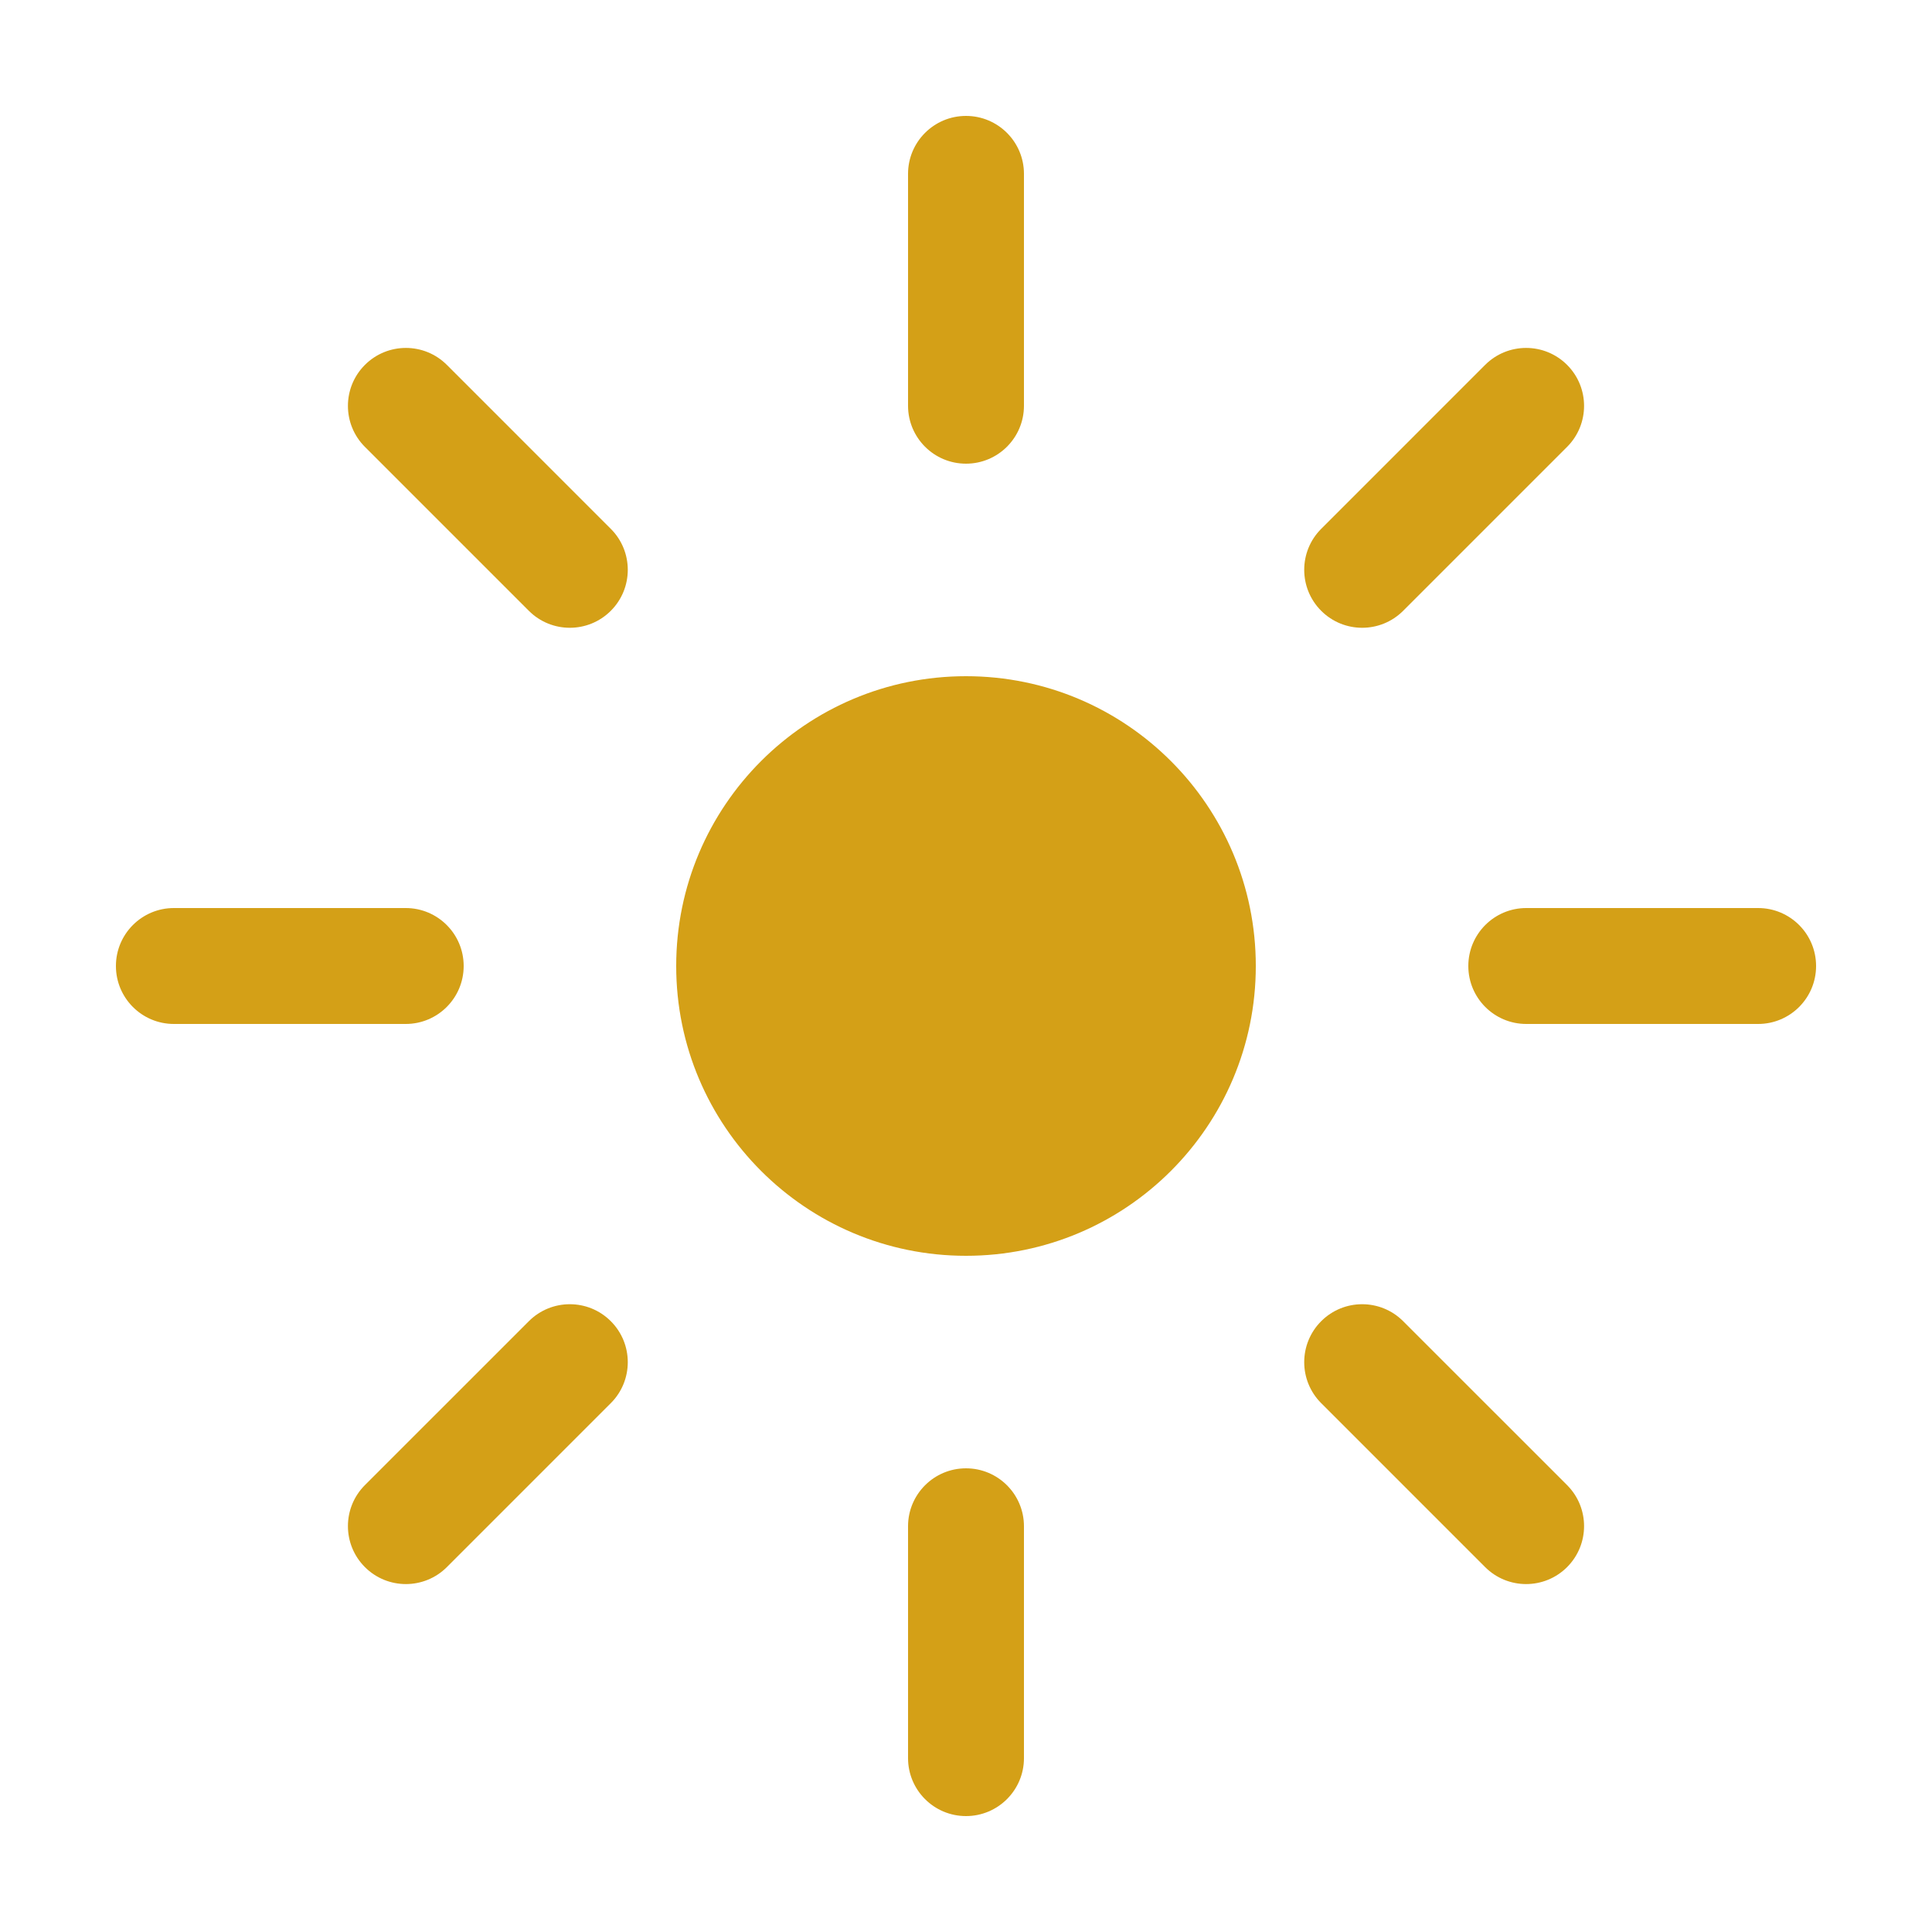
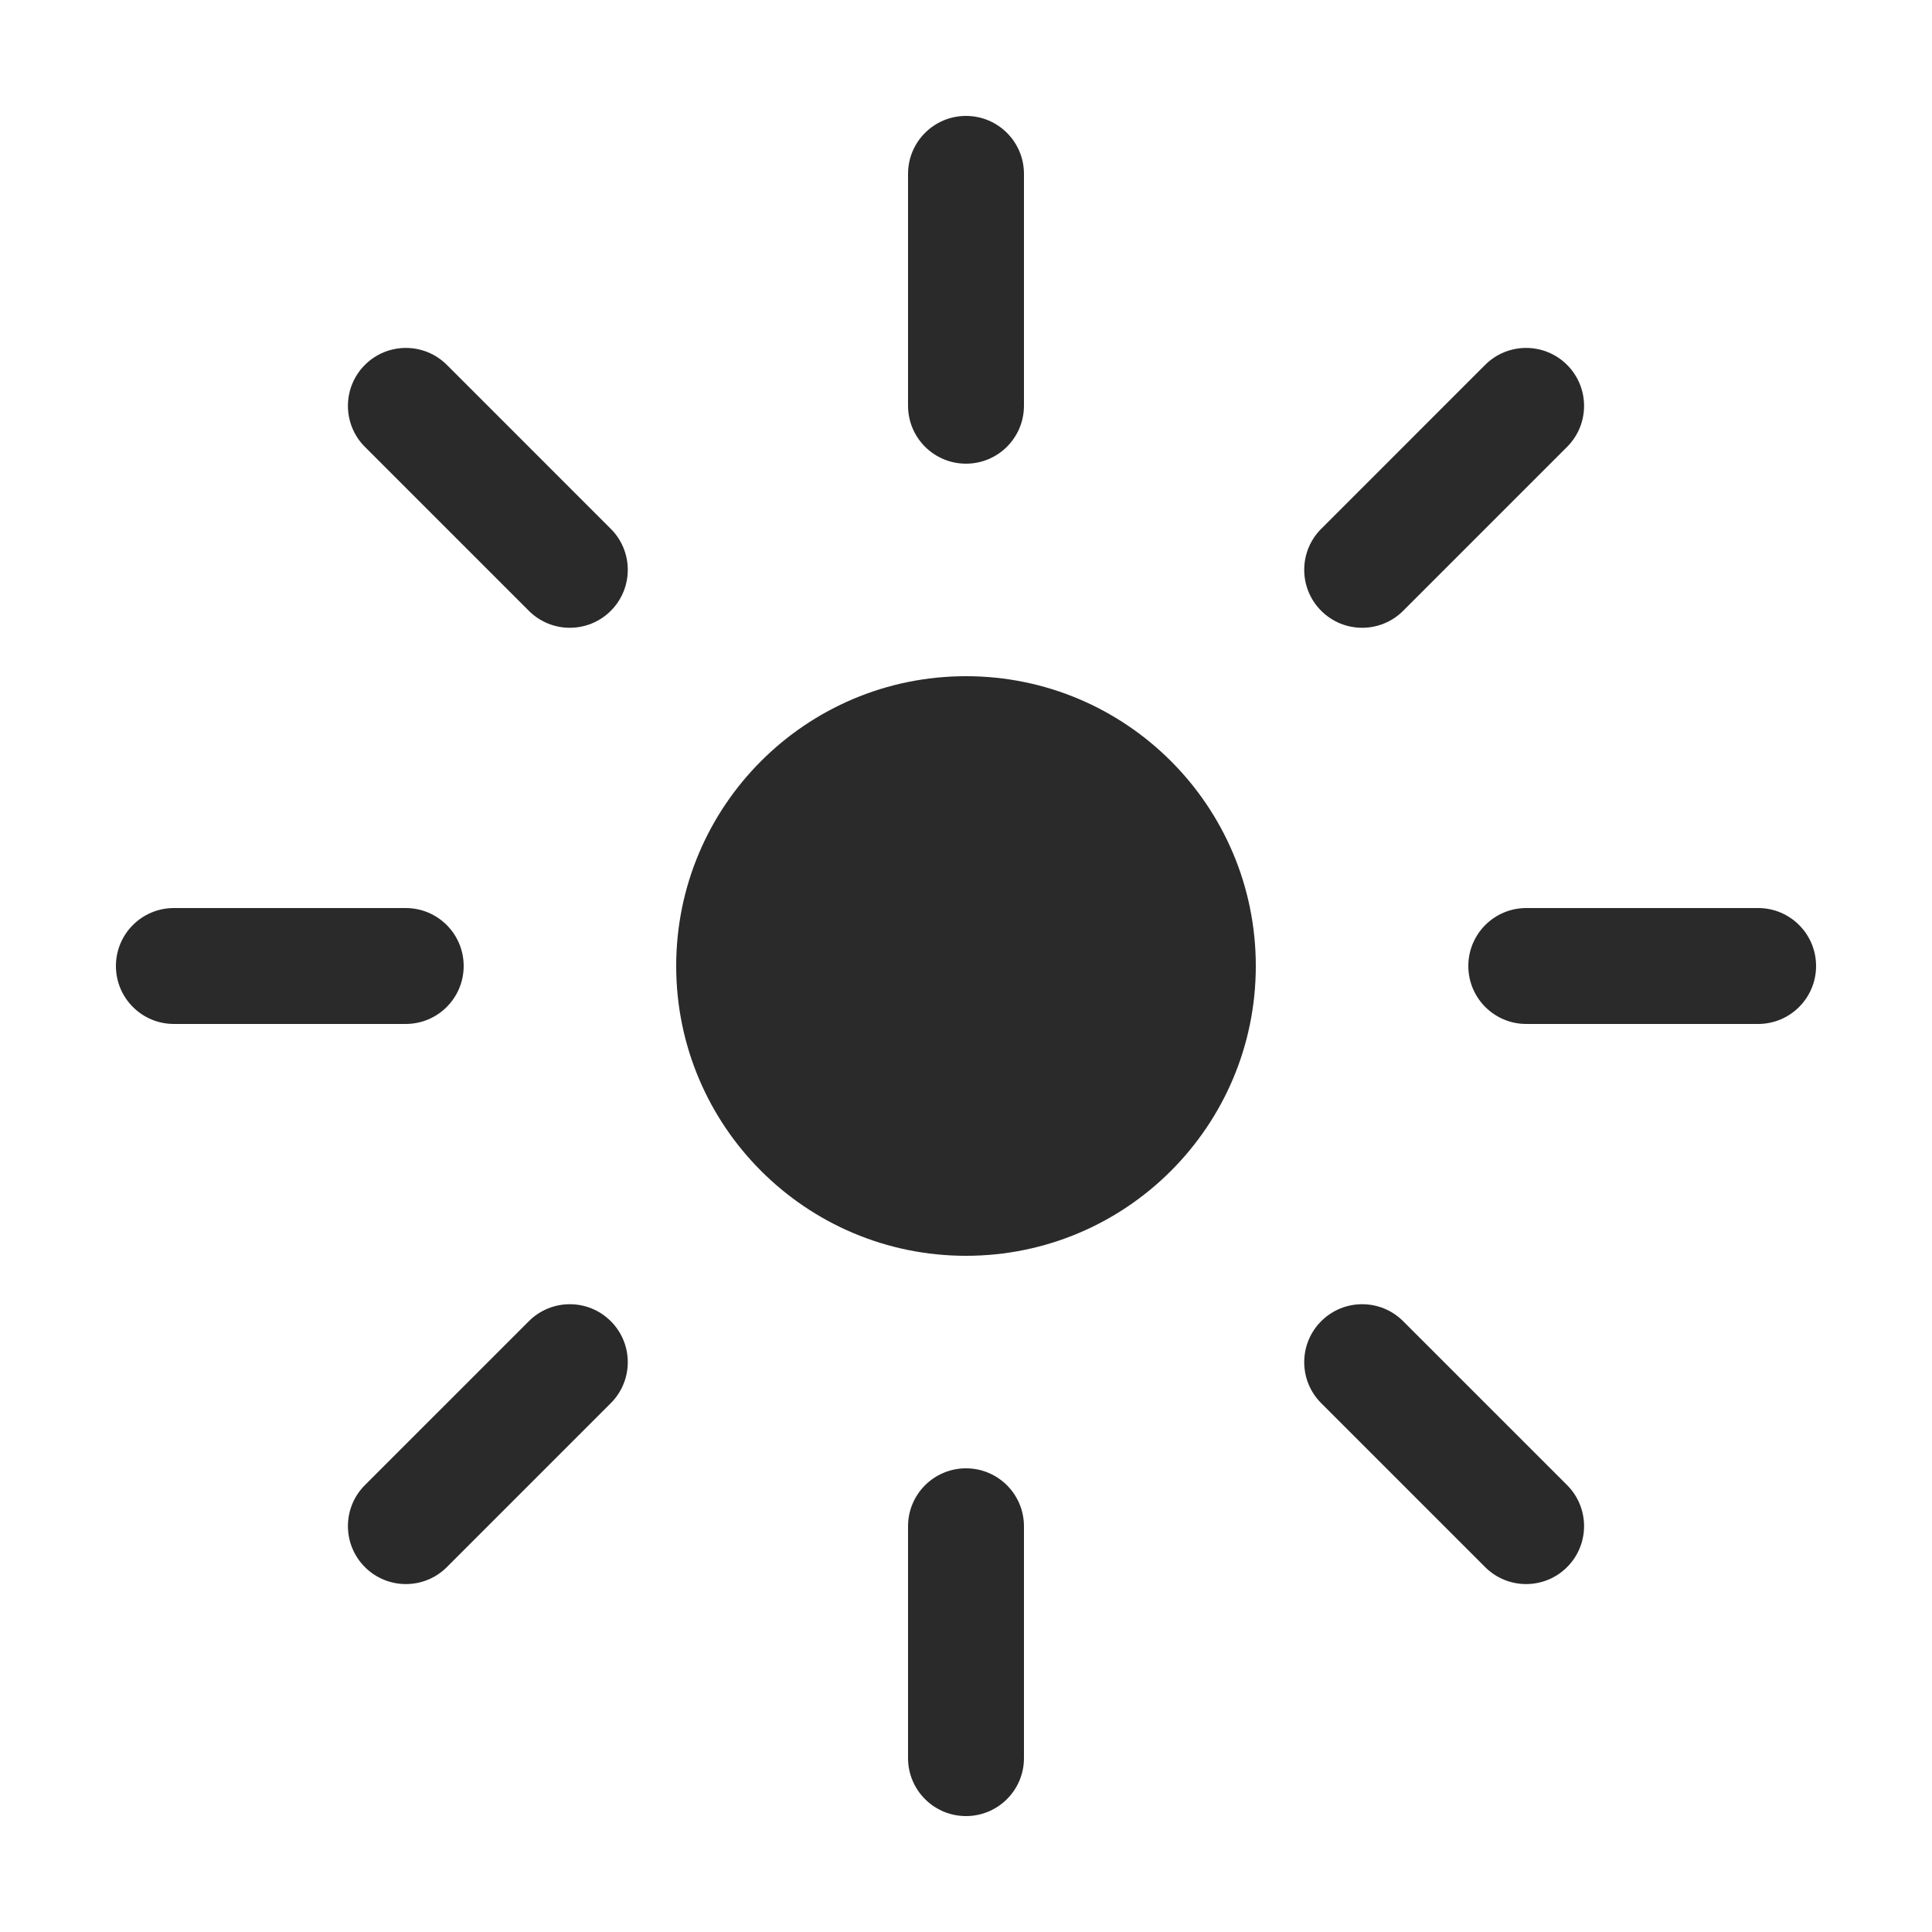
<svg xmlns="http://www.w3.org/2000/svg" viewBox="0 0 100 100">
  <defs>
    <rect id="ray" x="47" y="6" width="6" height="18" rx="3" />
  </defs>
-   <g fill="#d4a017">
+   <g fill="#2a2a2a">
    <circle cx="50" cy="50" r="15" />
    <use href="#ray" />
    <use href="#ray" transform="rotate(45 50 50)" />
    <use href="#ray" transform="rotate(90 50 50)" />
    <use href="#ray" transform="rotate(135 50 50)" />
    <use href="#ray" transform="rotate(180 50 50)" />
    <use href="#ray" transform="rotate(225 50 50)" />
    <use href="#ray" transform="rotate(270 50 50)" />
    <use href="#ray" transform="rotate(315 50 50)" />
  </g>
</svg>
